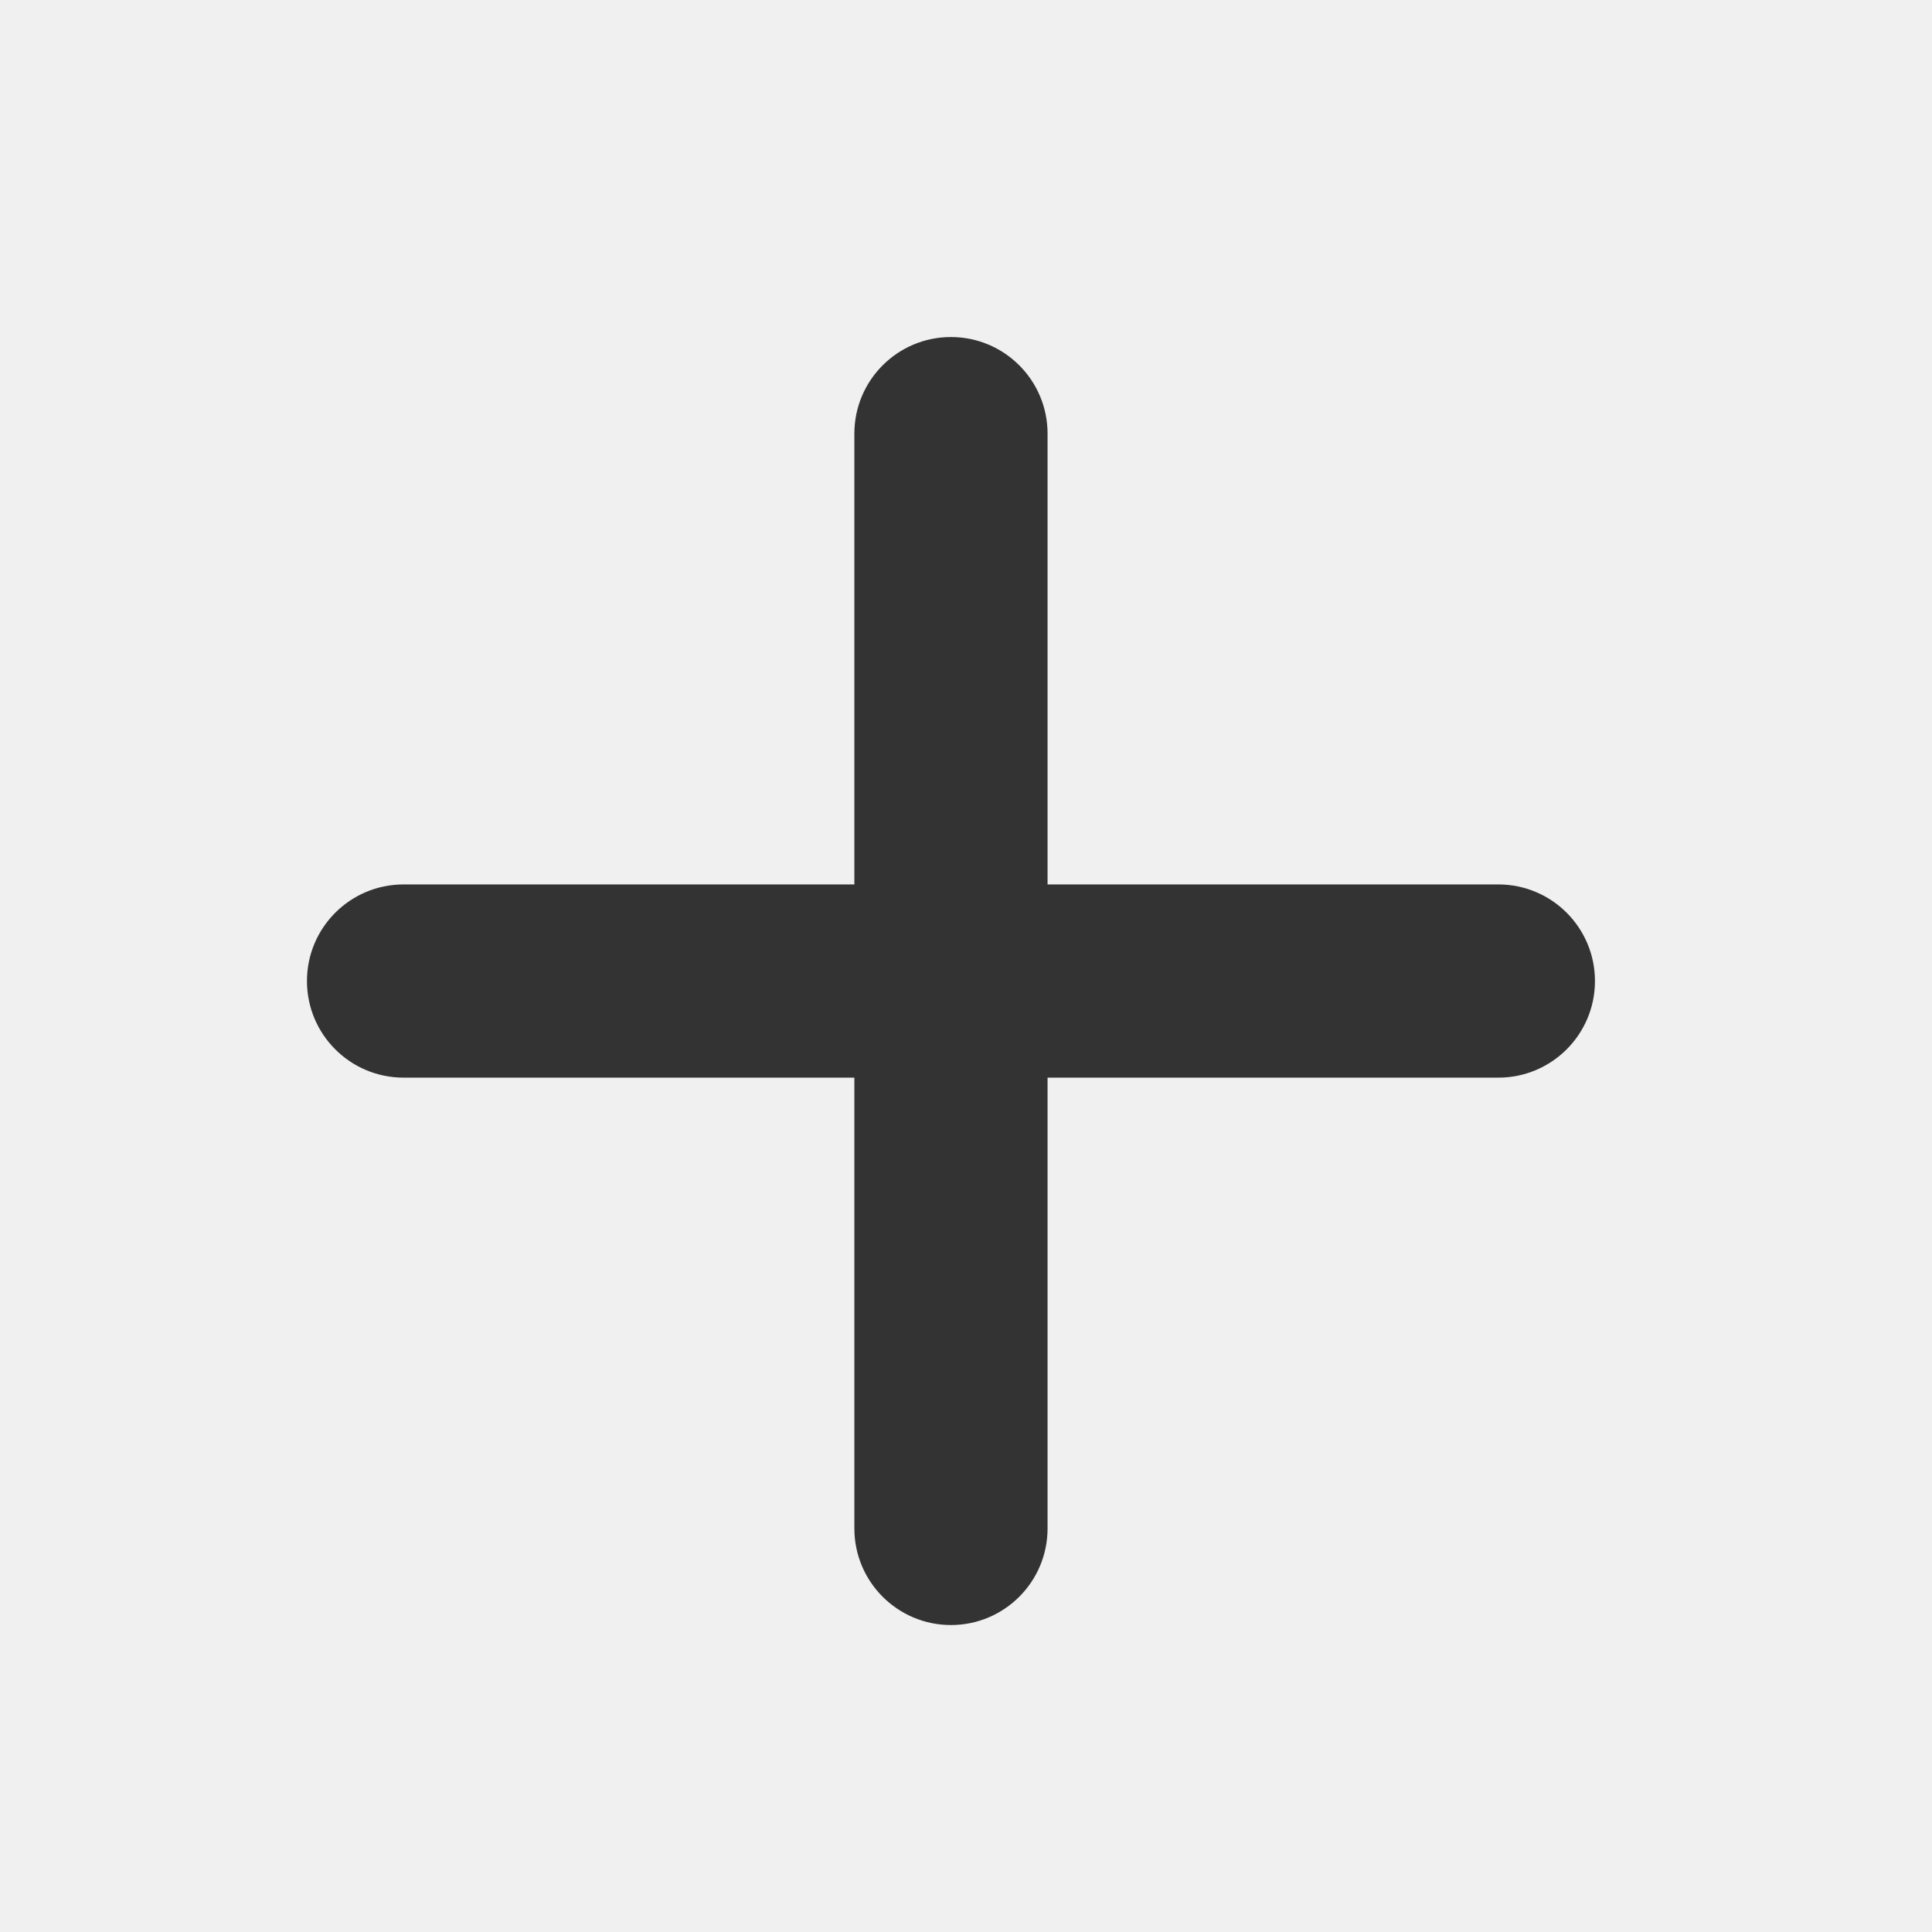
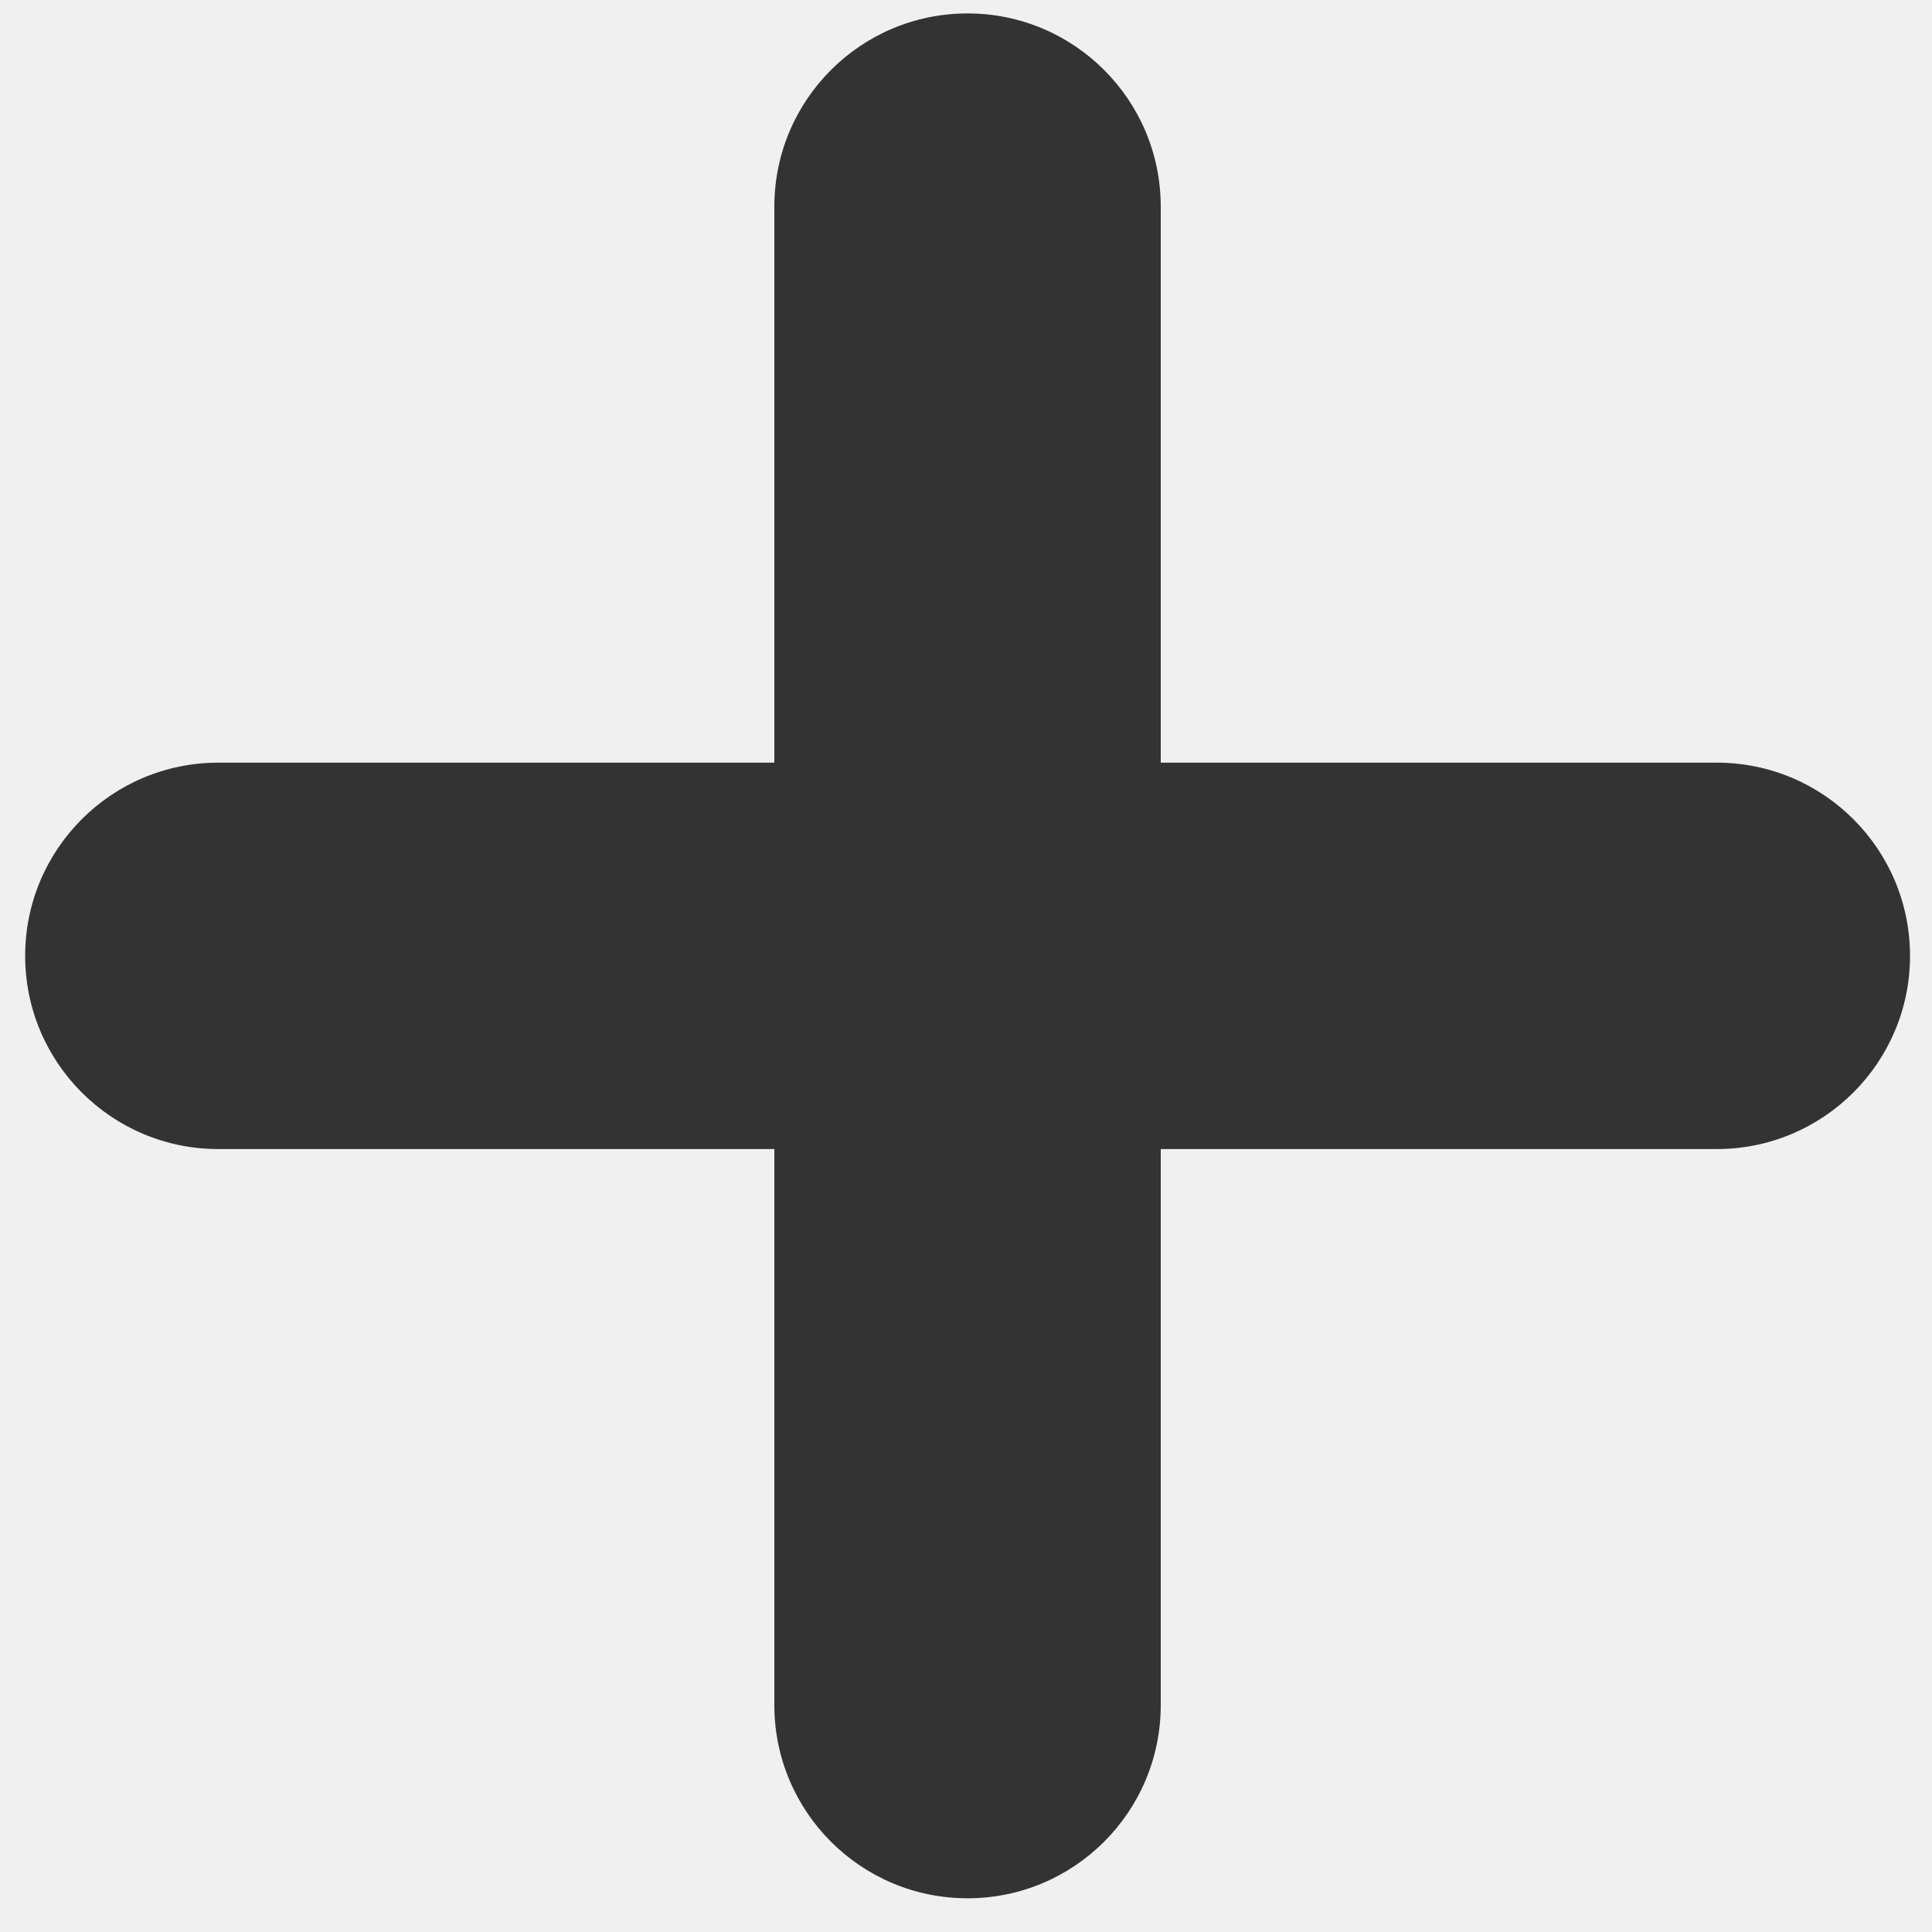
- <svg xmlns="http://www.w3.org/2000/svg" width="60" height="60" viewBox="0 0 60 60" fill="none">
-   <path d="M29.533 10.467C31.19 10.467 32.533 11.81 32.533 13.467V27.467H46.533C48.19 27.467 49.533 28.81 49.533 30.467C49.533 32.124 48.19 33.467 46.533 33.467H32.533V47.467C32.533 49.124 31.19 50.467 29.533 50.467C27.876 50.467 26.533 49.124 26.533 47.467V33.467H12.533C10.876 33.467 9.533 32.124 9.533 30.467C9.533 28.81 10.876 27.467 12.533 27.467H26.533V13.467C26.533 11.81 27.876 10.467 29.533 10.467Z" fill="#333333" />
+ <svg xmlns="http://www.w3.org/2000/svg" width="40" height="40" viewBox="0 0 40 40" fill="none">
+   <g clip-path="url(#clip0_351_10540)">
+     <path d="M20.032 0.278C22.241 0.278 24.032 2.069 24.032 4.278V15.79H35.545C37.754 15.79 39.545 17.581 39.545 19.79C39.545 21.998 37.754 23.789 35.545 23.79H24.032V35.302C24.032 37.511 22.241 39.302 20.032 39.302C17.823 39.302 16.032 37.511 16.032 35.302V23.79H4.521C2.311 23.79 0.521 21.999 0.521 19.79C0.521 17.581 2.311 15.79 4.521 15.79H16.032V4.278C16.032 2.069 17.823 0.278 20.032 0.278Z" fill="#333333" />
+   </g>
+   <defs>
+     <clipPath id="clip0_351_10540">
+       <rect width="40" height="40" fill="white" />
+     </clipPath>
+   </defs>
</svg>
